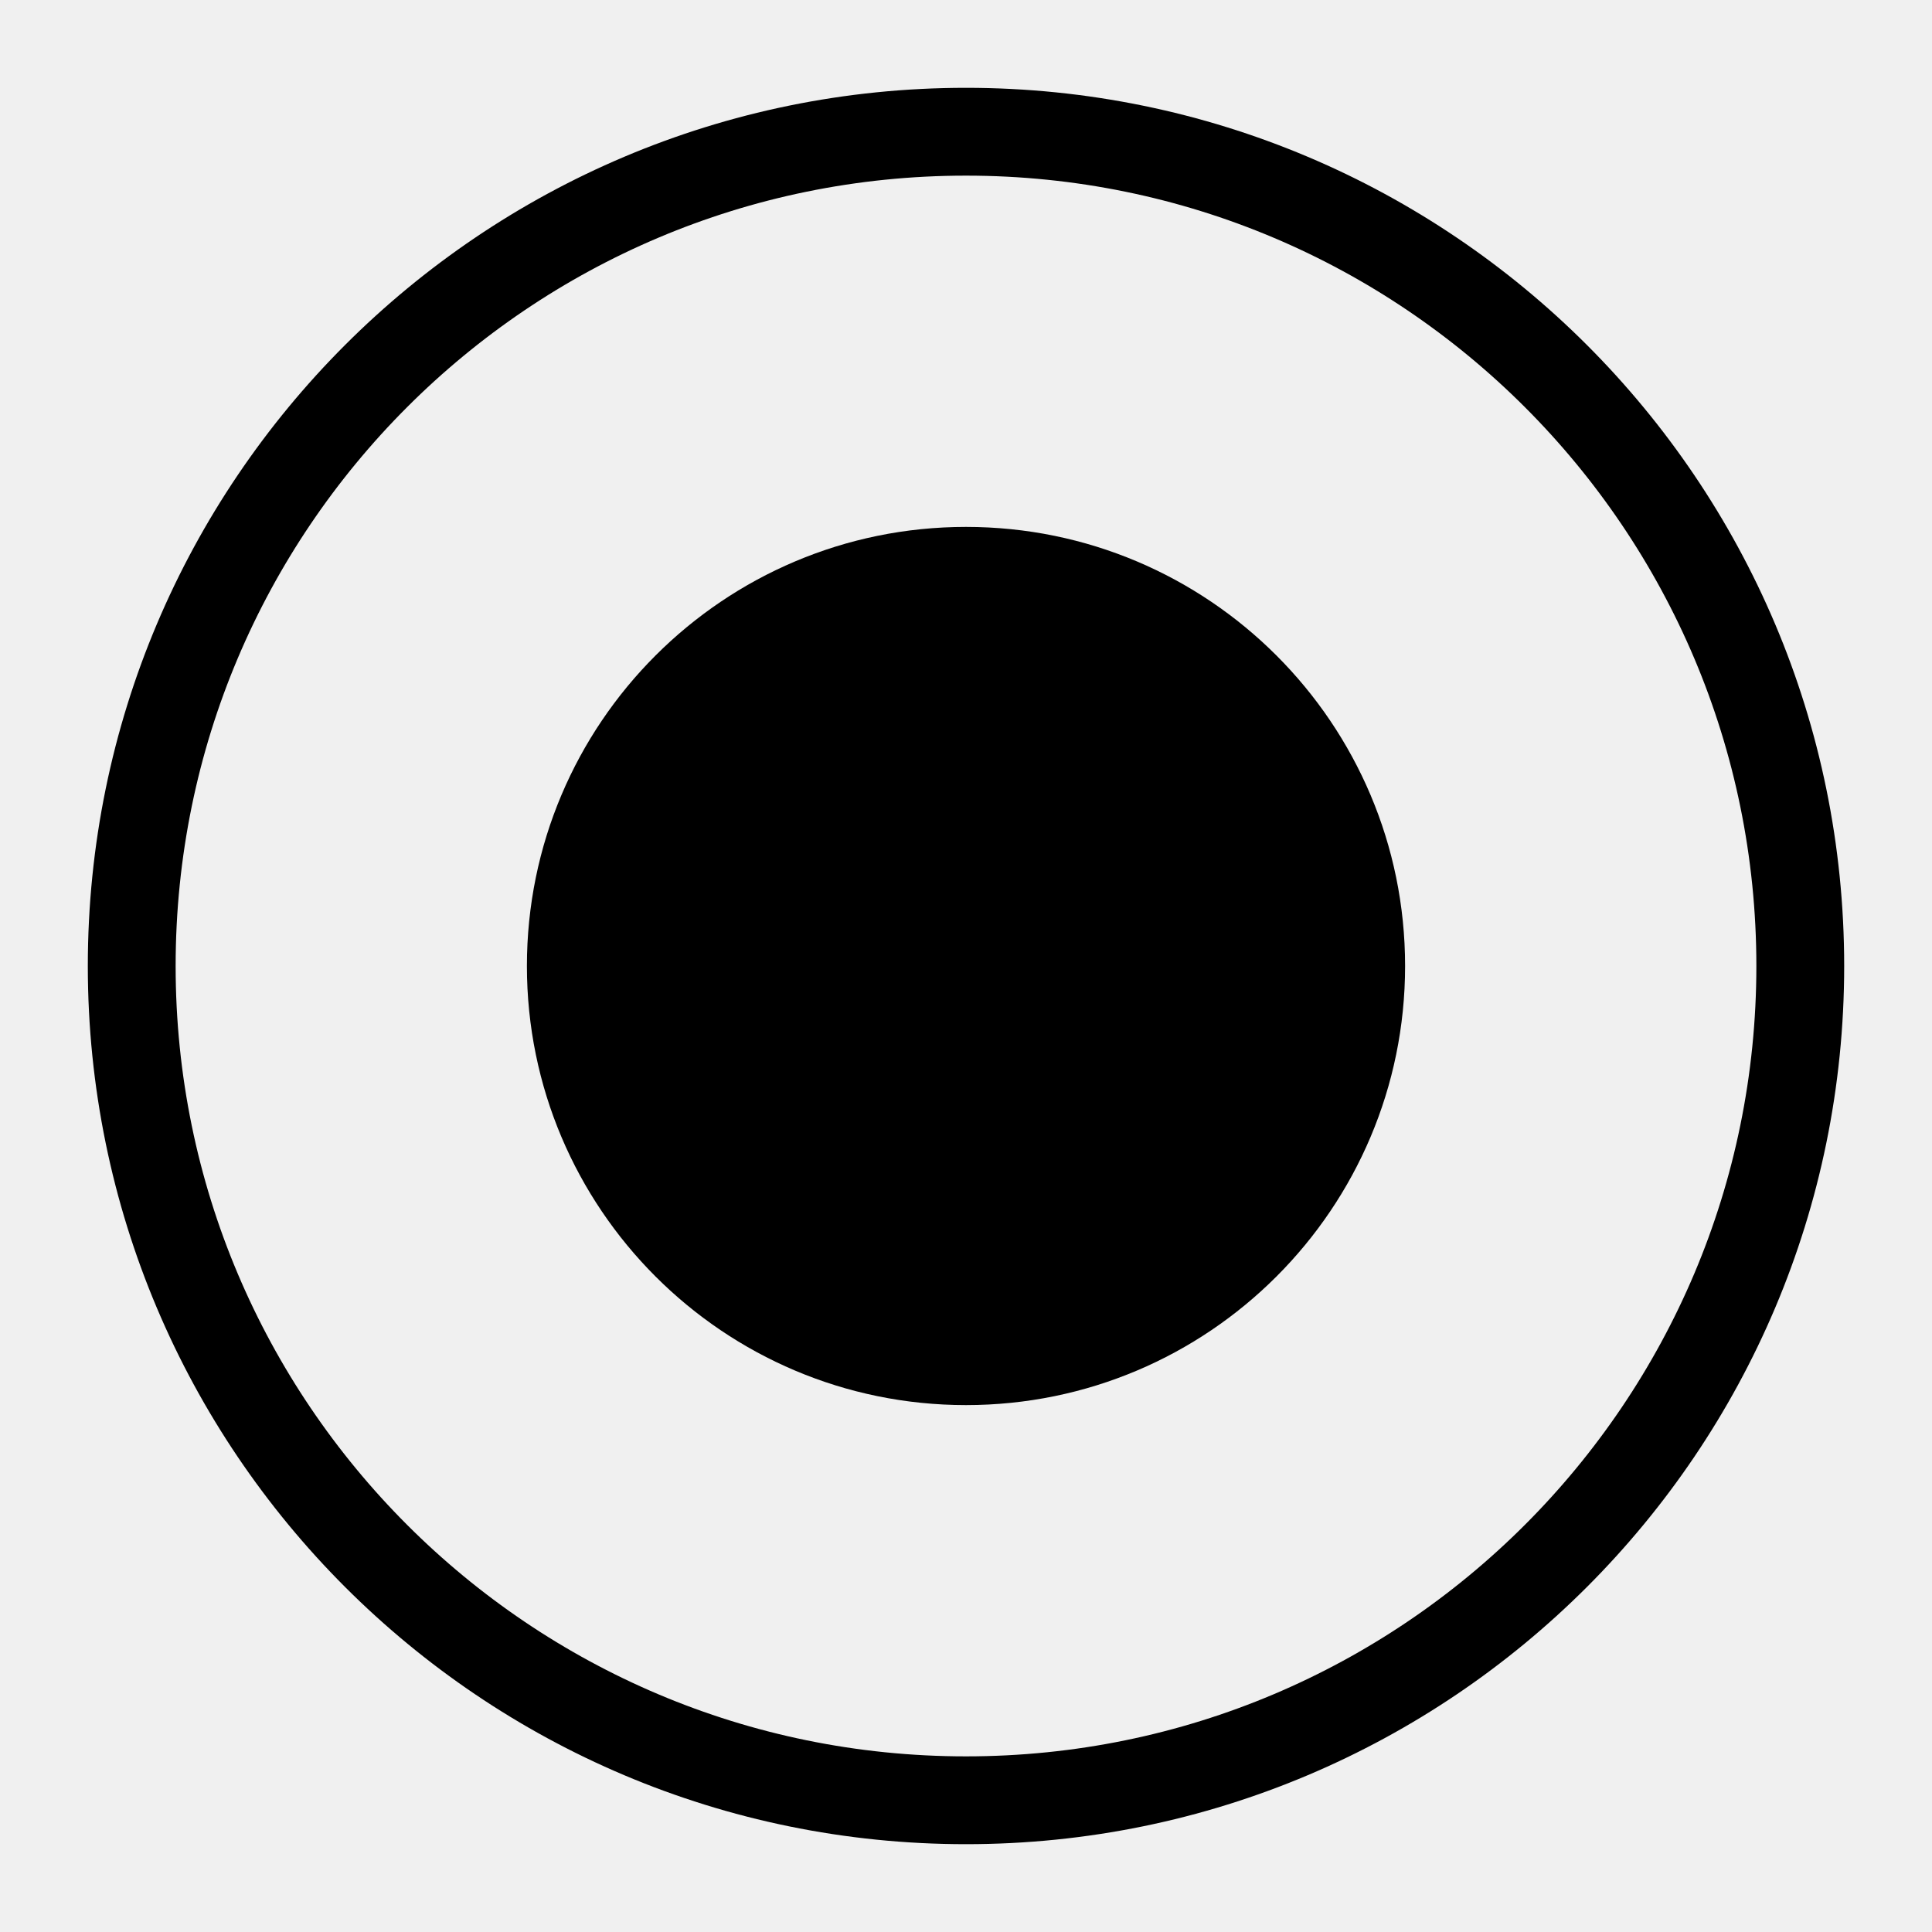
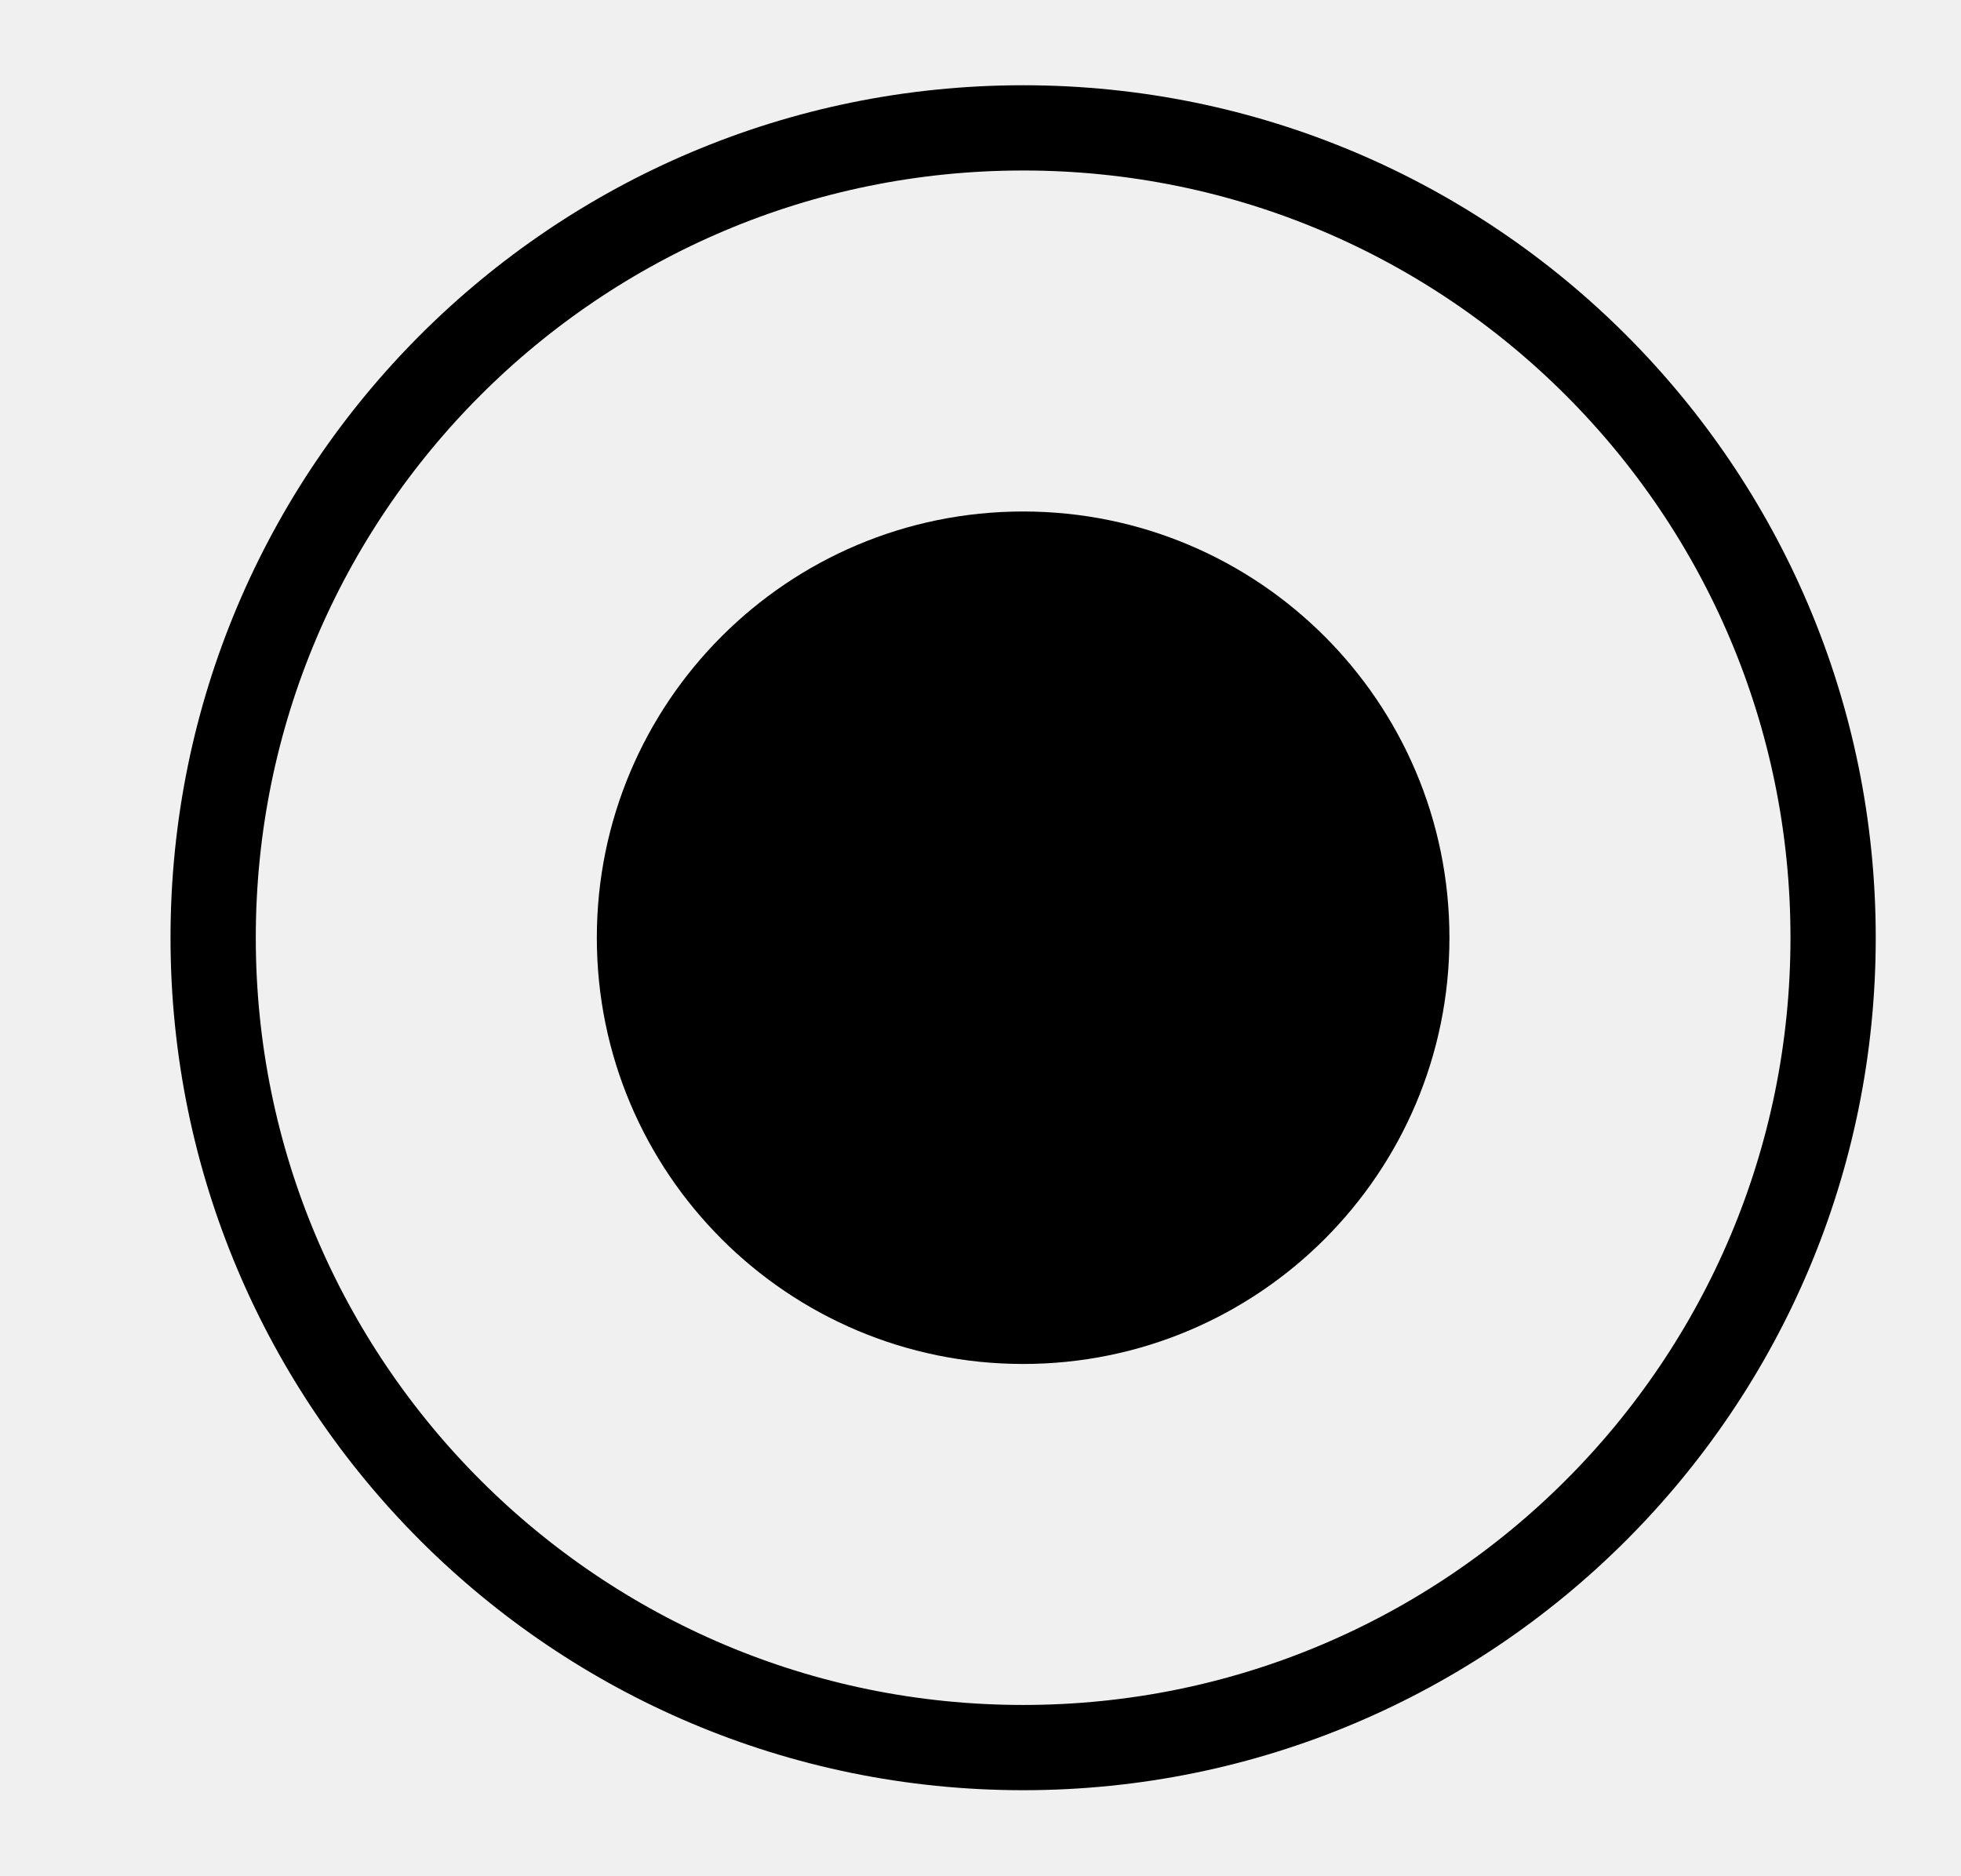
- <svg xmlns="http://www.w3.org/2000/svg" xmlns:xlink="http://www.w3.org/1999/xlink" width="22" height="22" viewBox="0 0 22 22">
+ <svg xmlns="http://www.w3.org/2000/svg" xmlns:xlink="http://www.w3.org/1999/xlink" width="23" height="22" viewBox="-1 0 23 22">
  <defs>
    <path id="eipna" d="M1465 3334a10 10 0 1 1 0 20 10 10 0 0 1 0-20z" />
    <path id="eipnc" d="M1465 3339a5 5 0 1 1 0 10 5 5 0 0 1 0-10z" />
    <clipPath id="eipnb">
      <use fill="#fff" xlink:href="#eipna" />
    </clipPath>
  </defs>
  <g>
    <g transform="translate(-1454 -3333)">
      <use fill="#fff" fill-opacity="0" stroke="#000" stroke-miterlimit="50" stroke-width="2" clip-path="url(&quot;#eipnb&quot;)" xlink:href="#eipna" />
    </g>
    <g transform="translate(-1454 -3333)">
      <use xlink:href="#eipnc" />
    </g>
  </g>
</svg>
